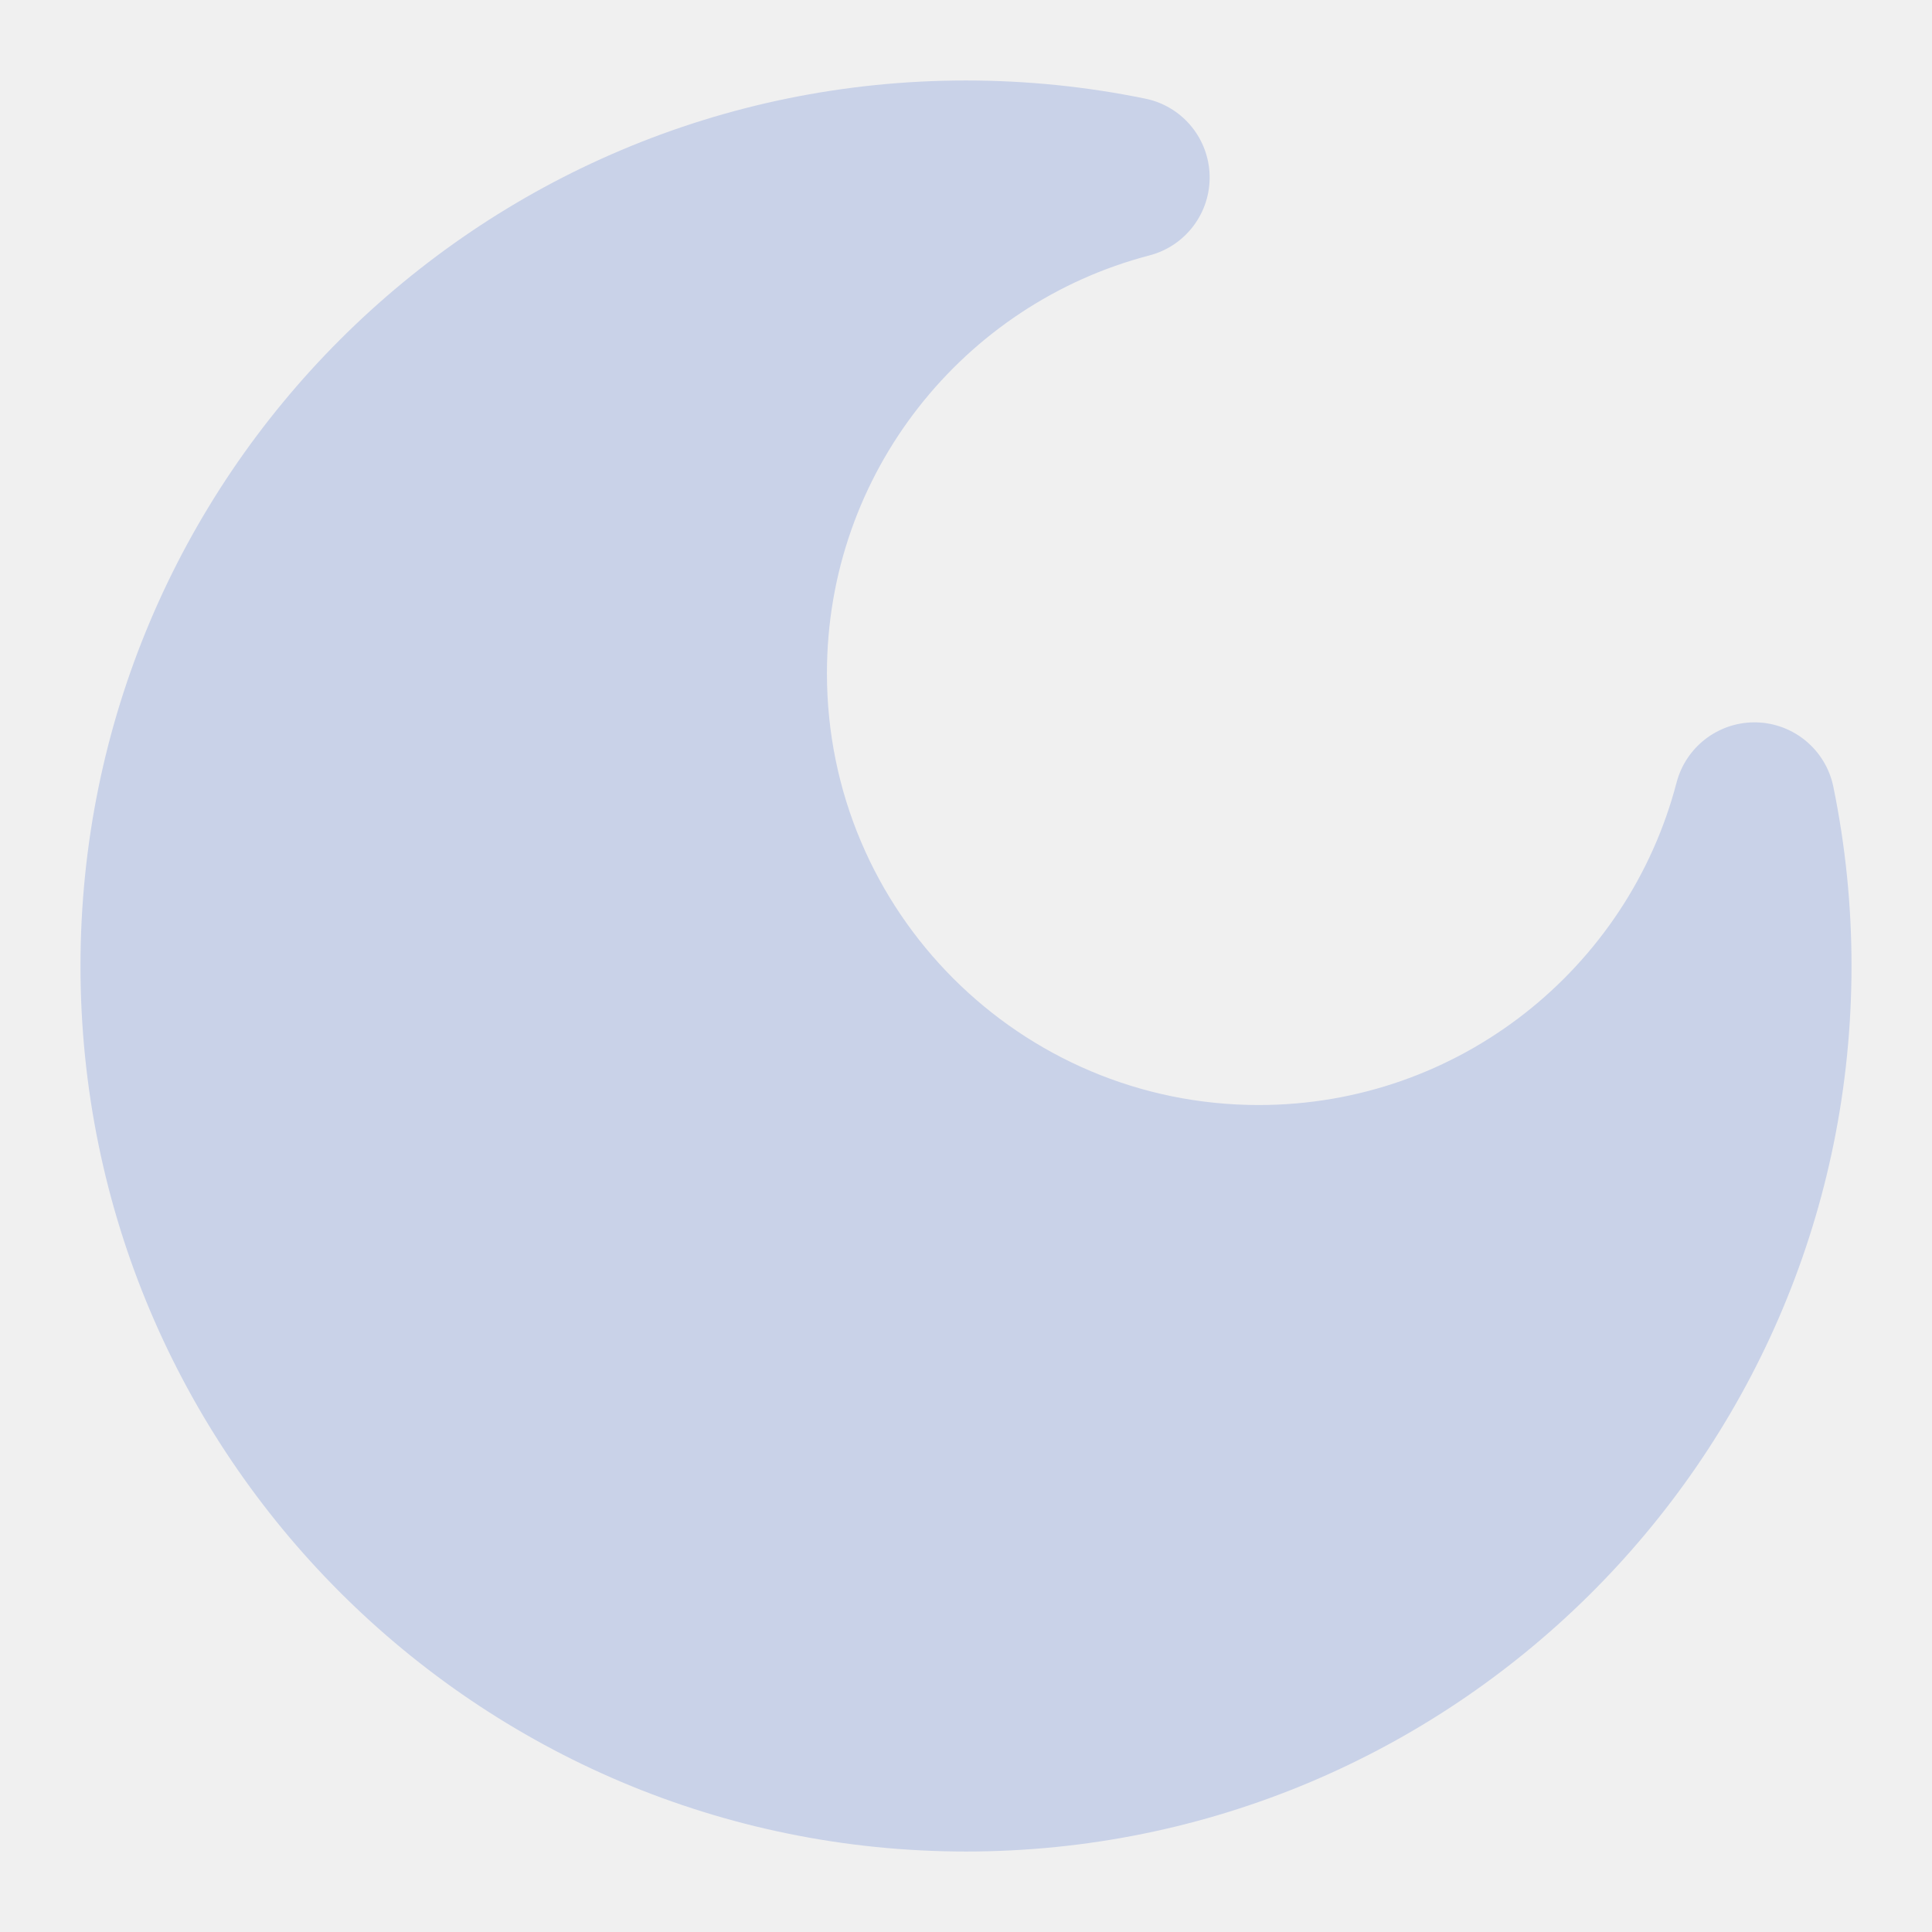
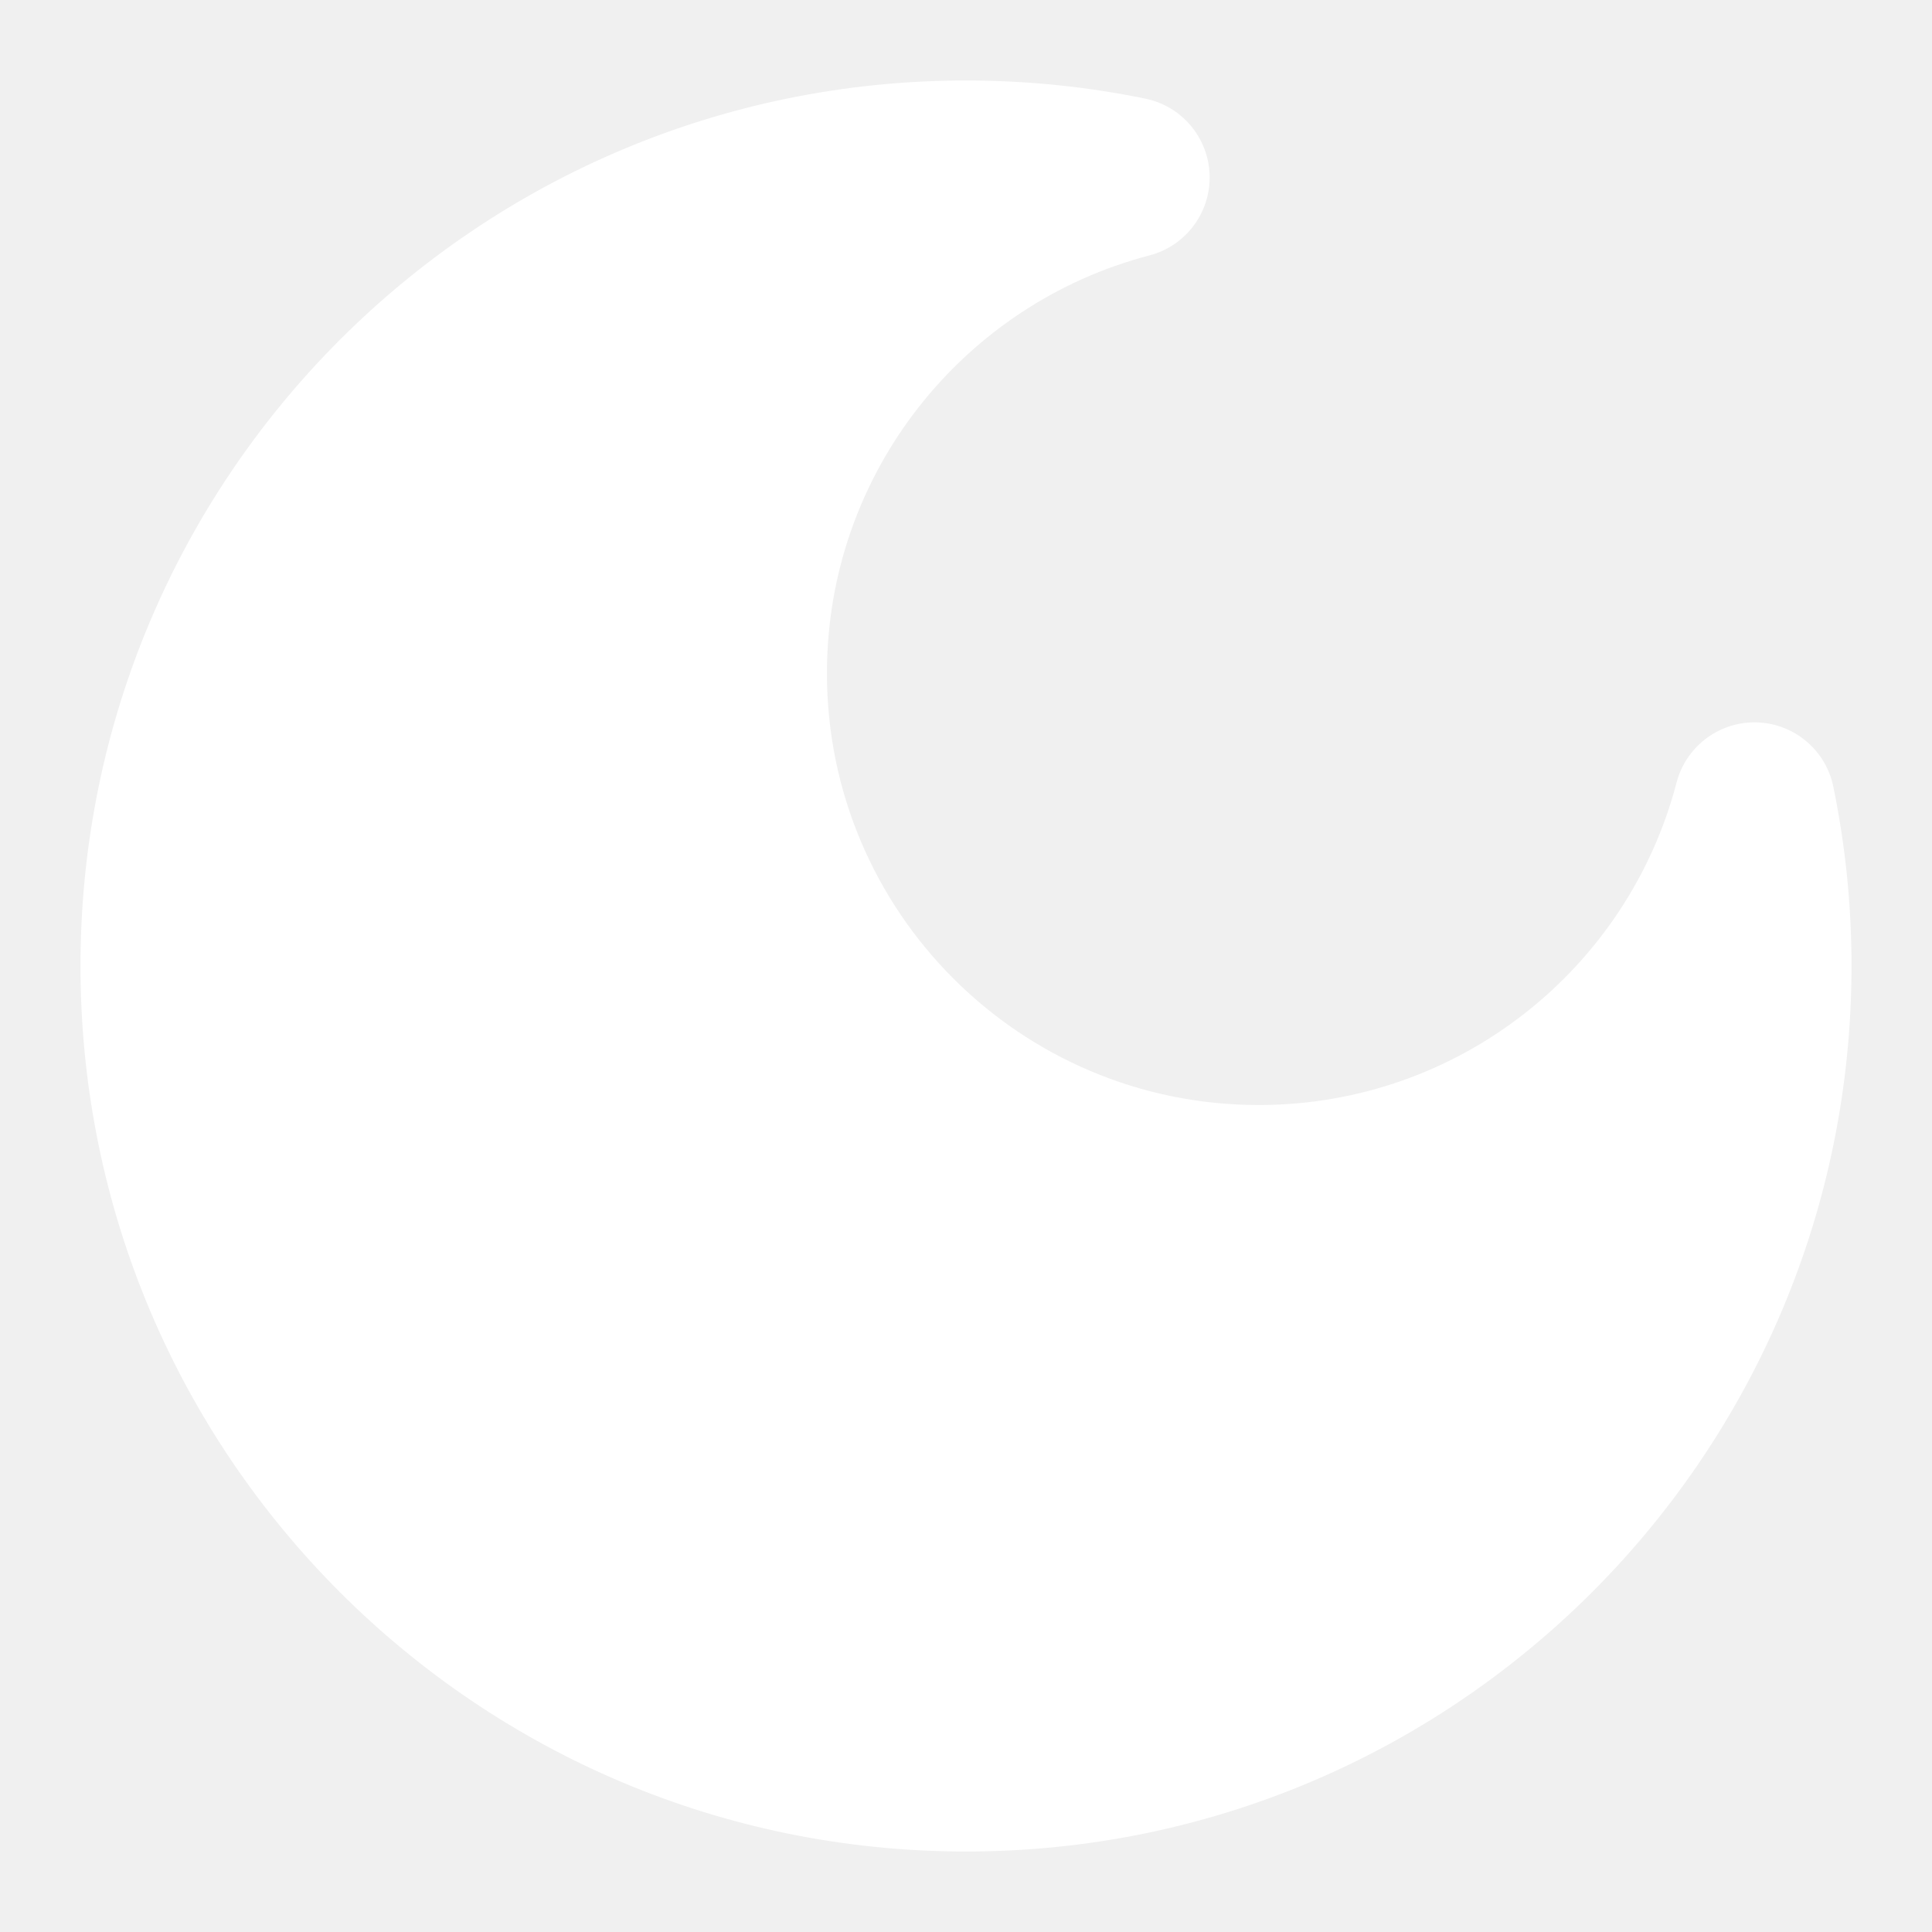
<svg xmlns="http://www.w3.org/2000/svg" width="50" height="50" viewBox="0 0 50 50" fill="none">
-   <g clip-path="url(#clip0_81_649)">
-     <mask id="mask0_81_649" style="mask-type:luminance" maskUnits="userSpaceOnUse" x="2" y="2" width="46" height="46">
+   <g clip-path="url(#clip0_105_383)">
+     <mask id="mask0_105_383" style="mask-type:luminance" maskUnits="userSpaceOnUse" x="2" y="2" width="46" height="46">
      <path d="M29.222 4.594C23.524 6.08 19.318 11.261 19.318 17.424C19.318 24.747 25.255 30.681 32.576 30.681C38.739 30.681 43.92 26.476 45.406 20.778C45.691 22.167 45.835 23.582 45.834 25C45.834 36.506 36.507 45.833 25 45.833C13.494 45.833 4.167 36.506 4.167 25C4.167 13.494 13.494 4.167 25 4.167C26.447 4.167 27.859 4.314 29.222 4.594Z" fill="white" />
      <path d="M17.235 17.424C17.235 13.16 18.973 9.305 21.779 6.526C12.959 8.053 6.25 15.743 6.25 25C6.25 35.356 14.645 43.75 25 43.75C34.258 43.75 41.948 37.041 43.474 28.22C40.695 31.026 36.839 32.764 32.576 32.764C24.104 32.764 17.235 25.898 17.235 17.424ZM21.401 17.424C21.401 23.596 26.405 28.598 32.576 28.598C37.767 28.598 42.137 25.055 43.389 20.253L43.414 20.166C43.688 19.276 44.522 18.671 45.46 18.695C46.428 18.721 47.251 19.41 47.446 20.358C47.76 21.886 47.918 23.441 47.917 25L47.915 25.296C47.756 37.816 37.558 47.917 25 47.917C12.344 47.917 2.084 37.657 2.083 25C2.083 12.343 12.343 2.083 25 2.083C26.589 2.083 28.14 2.245 29.641 2.553L29.73 2.573C30.633 2.799 31.28 3.601 31.305 4.539C31.33 5.507 30.685 6.365 29.748 6.61C24.944 7.863 21.401 12.232 21.401 17.424Z" fill="white" />
    </mask>
-     <g mask="url(#mask0_81_649)">
-       <path d="M0 0H50V50H0V0Z" fill="#C9D2E8" />
+     <g mask="url(#mask0_105_383)">
+       <path d="M0 0H50V50H0V0Z" fill="white" />
    </g>
  </g>
  <defs>
-     <clipPath id="clip0_81_649">
+     <clipPath id="clip0_105_383">
      <rect width="50" height="50" fill="white" />
    </clipPath>
  </defs>
</svg>
